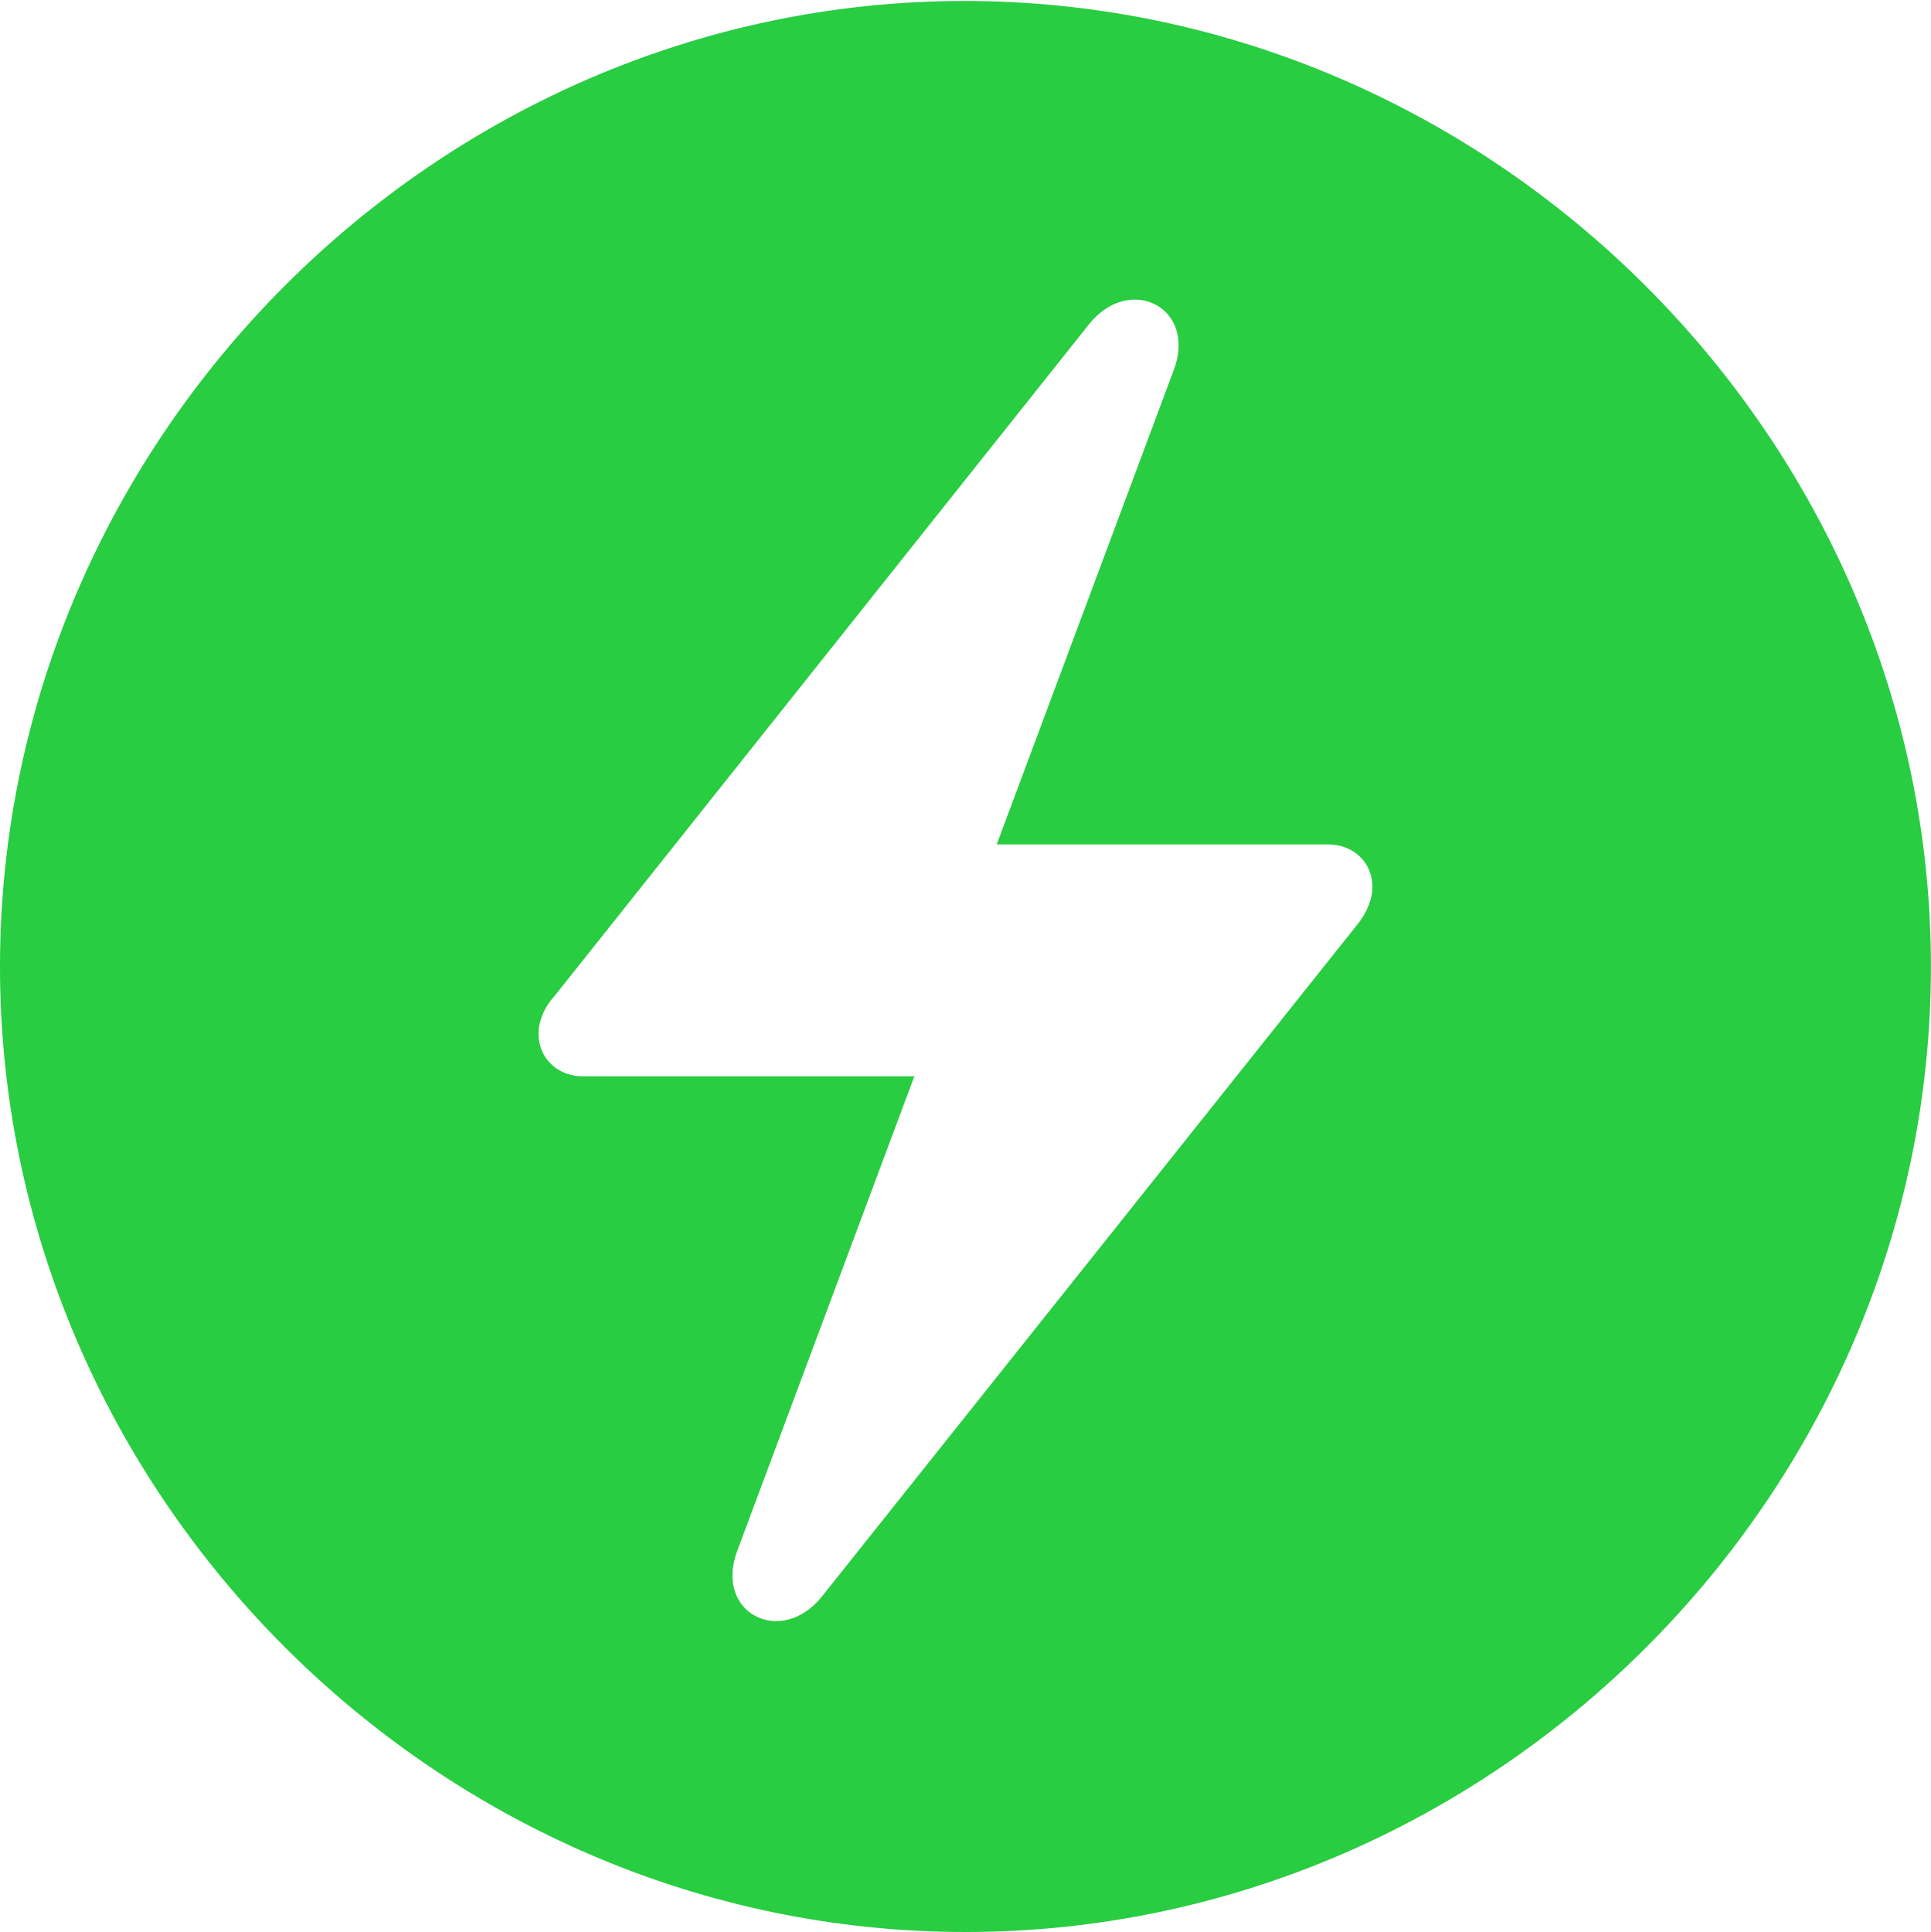
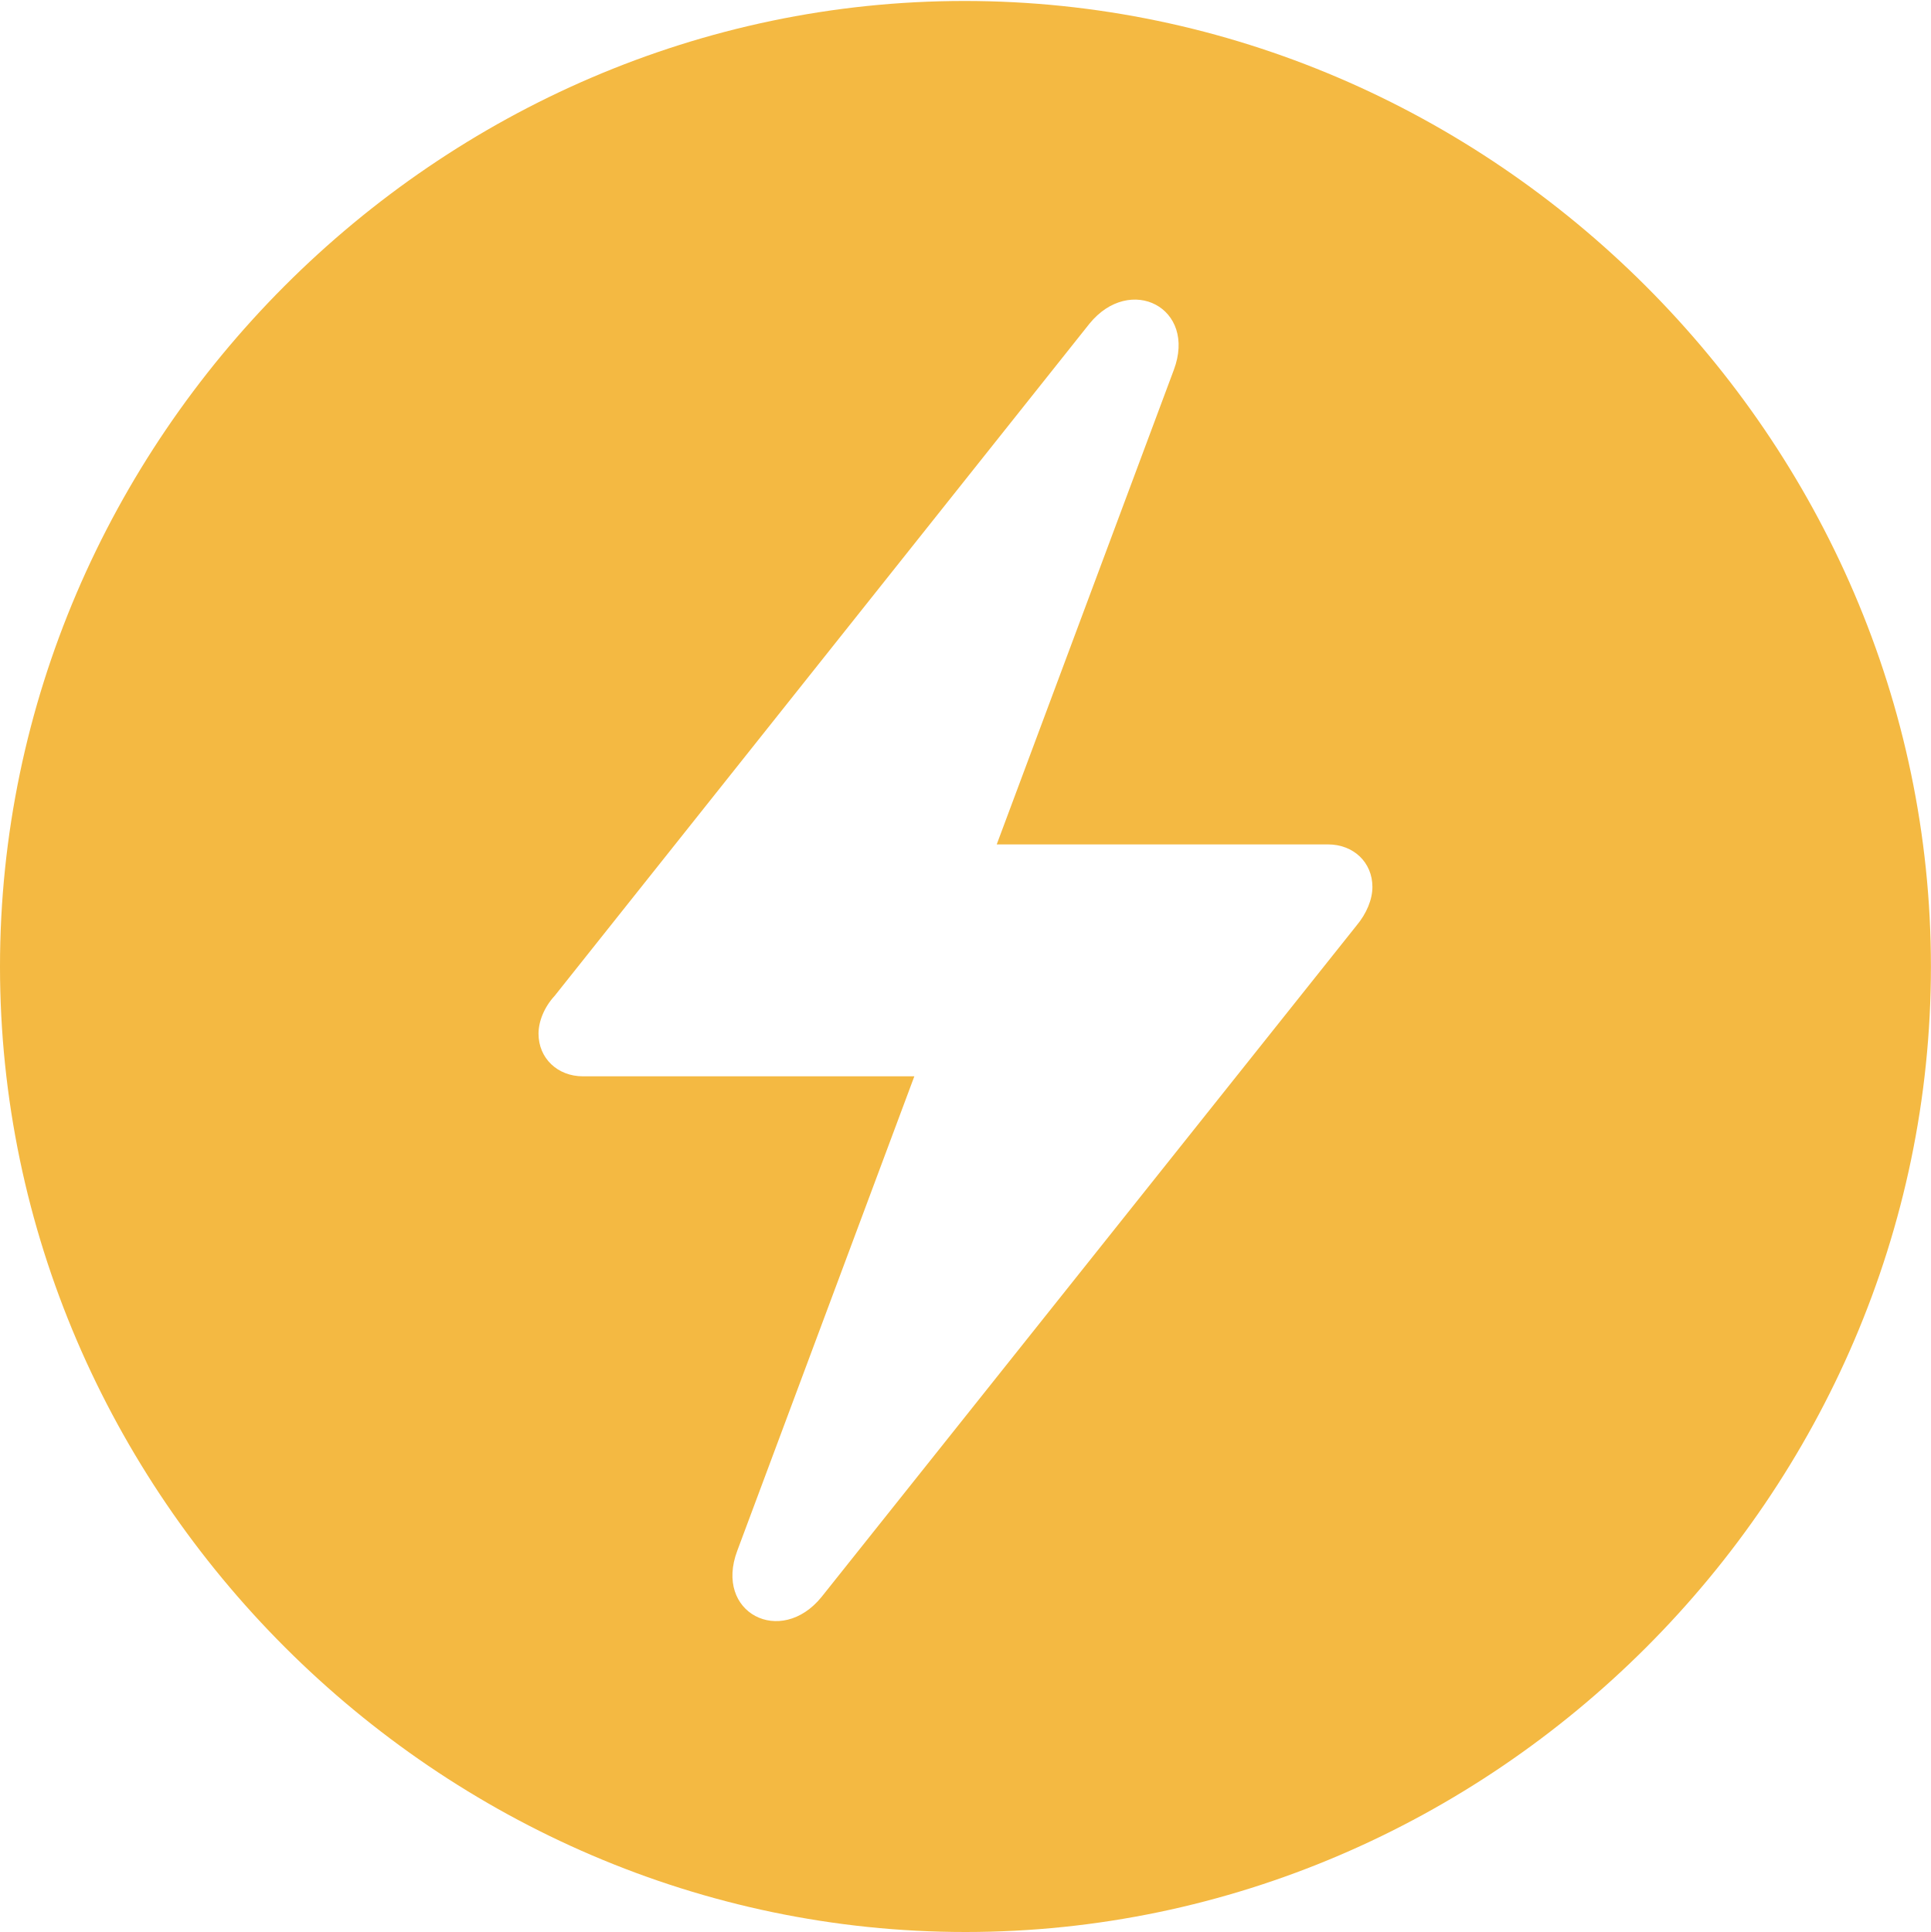
<svg xmlns="http://www.w3.org/2000/svg" version="1.1" width="15.938" height="15.945">
  <g>
    <rect height="15.945" opacity="0" width="15.938" x="0" y="0" />
-     <path d="M7.969 15.945C12.328 15.945 15.938 12.336 15.938 7.977C15.938 3.625 12.32 0.008 7.961 0.008C3.609 0.008 0 3.625 0 7.977C0 12.336 3.617 15.945 7.969 15.945ZM4.445 8.531C4.445 8.43 4.492 8.312 4.578 8.219L8.992 2.672C9.328 2.258 9.883 2.539 9.688 3.055L8.227 6.969L10.961 6.969C11.172 6.969 11.328 7.117 11.328 7.32C11.328 7.422 11.281 7.539 11.195 7.641L6.781 13.18C6.445 13.594 5.891 13.312 6.086 12.797L7.547 8.883L4.812 8.883C4.602 8.883 4.445 8.734 4.445 8.531Z" fill="#28cd41" />
+     <path d="M7.969 15.945C12.328 15.945 15.938 12.336 15.938 7.977C15.938 3.625 12.32 0.008 7.961 0.008C3.609 0.008 0 3.625 0 7.977C0 12.336 3.617 15.945 7.969 15.945ZM4.445 8.531C4.445 8.43 4.492 8.312 4.578 8.219L8.992 2.672C9.328 2.258 9.883 2.539 9.688 3.055L8.227 6.969L10.961 6.969C11.172 6.969 11.328 7.117 11.328 7.32C11.328 7.422 11.281 7.539 11.195 7.641L6.781 13.18C6.445 13.594 5.891 13.312 6.086 12.797L7.547 8.883L4.812 8.883C4.602 8.883 4.445 8.734 4.445 8.531Z" fill="#F4B942" />
  </g>
</svg>
